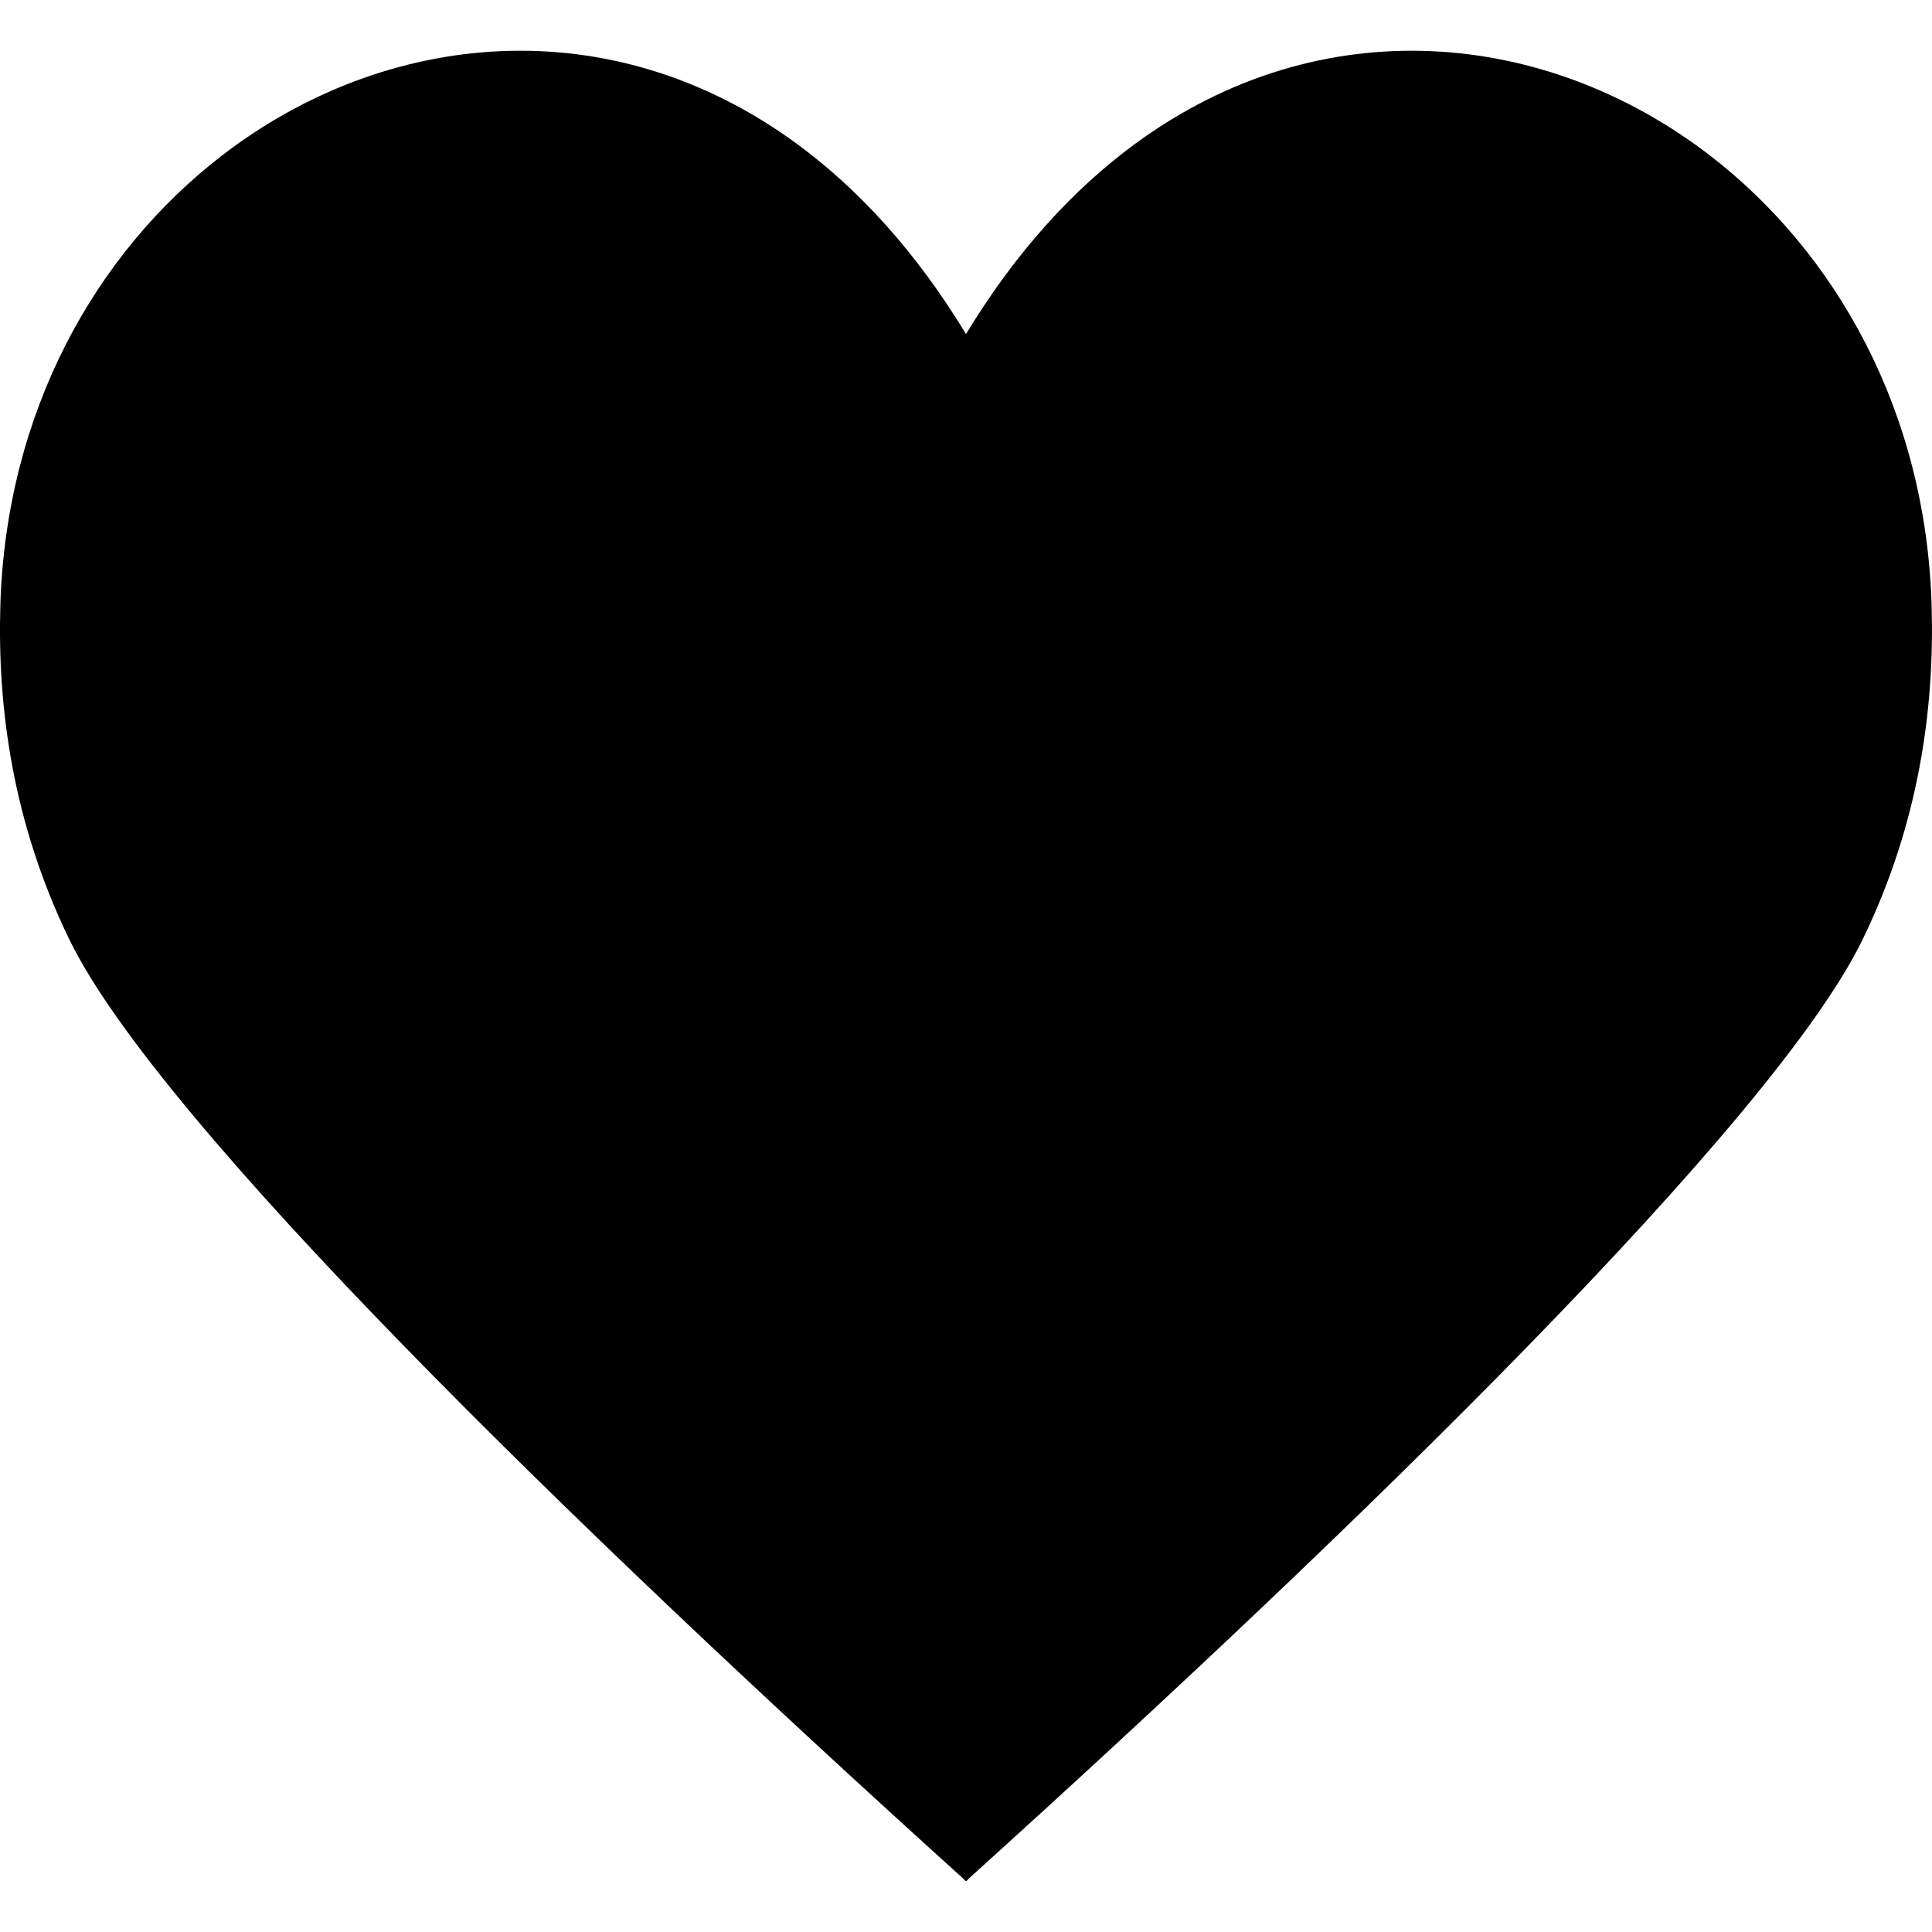
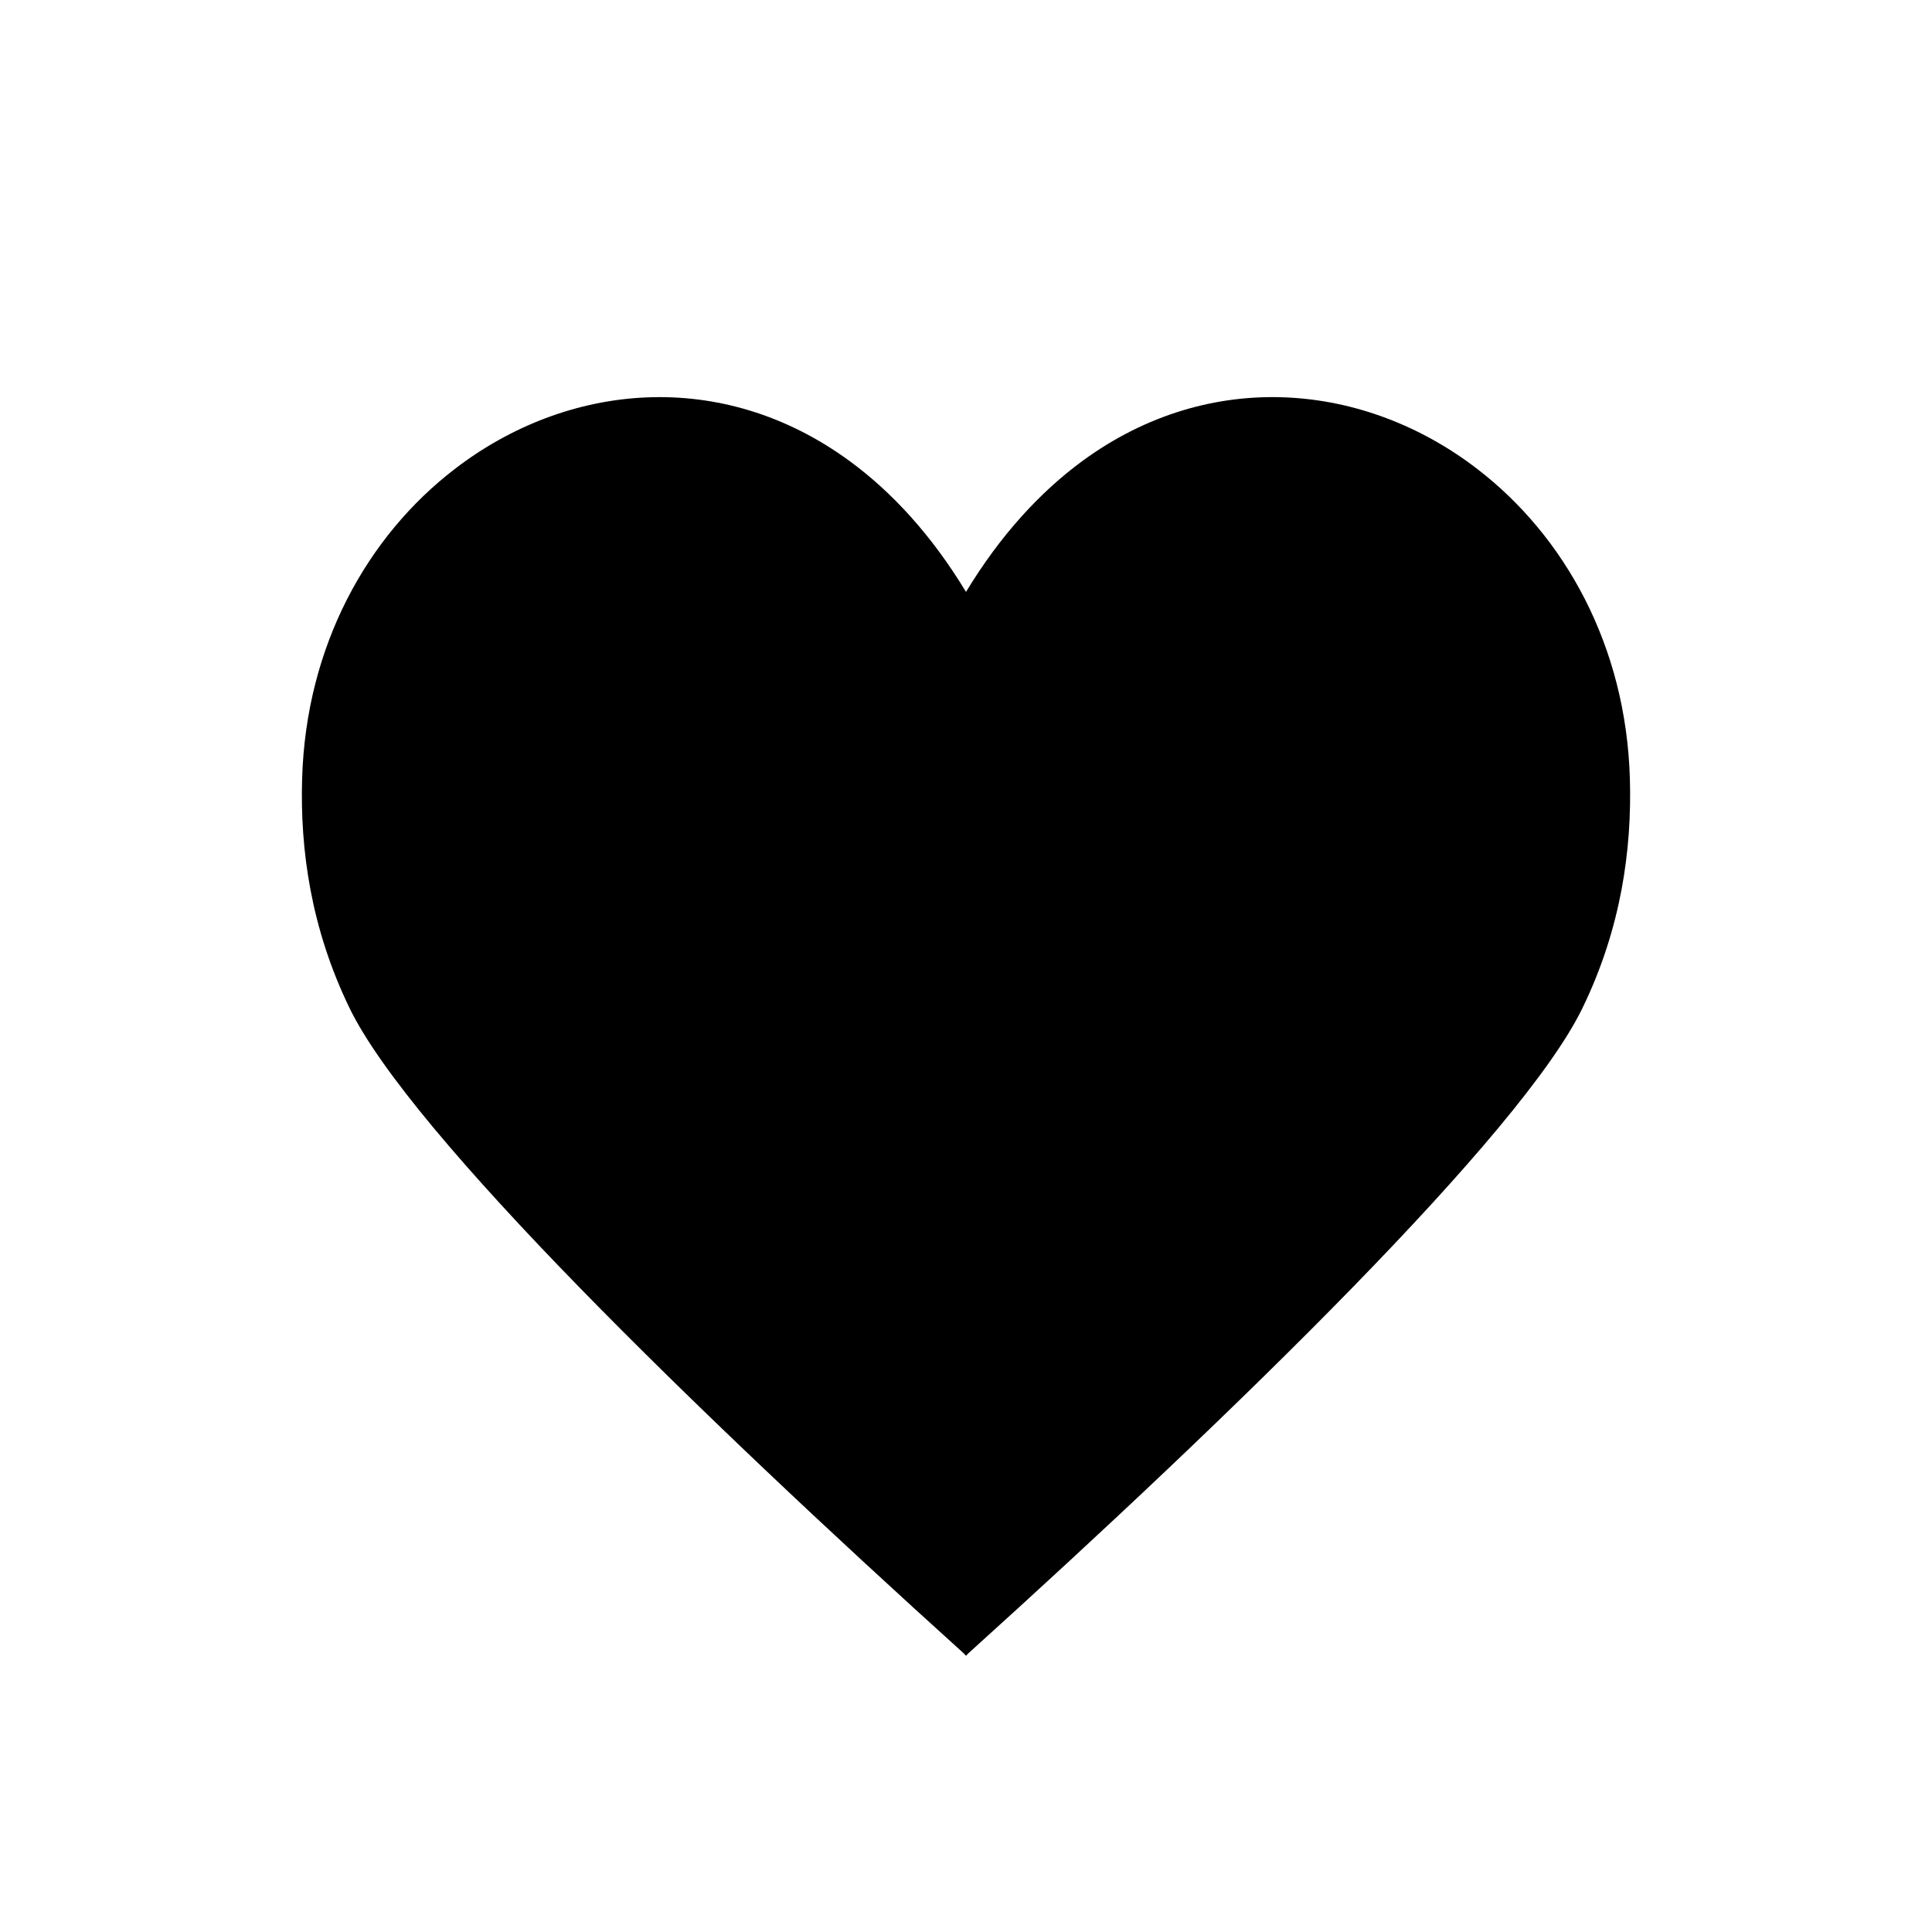
- <svg xmlns="http://www.w3.org/2000/svg" width="64" height="64" viewBox="0 0 64 64">
-   <path d="M63.988 20.07c-.185-6.42-3.152-11.695-7.352-14.926-5.399-4.15-12.841-4.92-19.031-.382-2.043 1.5-3.953 3.577-5.605 6.304-1.654-2.728-3.562-4.805-5.606-6.304C20.204.224 12.763.993 7.363 5.144 3.163 8.374.196 13.65.011 20.07c-.099 3.41.421 7.219 2.291 11.061 2.941 6.044 16.743 19.48 29.586 31.081.036.034.069.072.105.106l.007-.006.006.006c.036-.034.069-.072.105-.106 12.843-11.601 26.645-25.037 29.586-31.081 1.87-3.842 2.39-7.651 2.291-11.061z" />
+ <svg xmlns="http://www.w3.org/2000/svg" width="32" height="32" viewBox="0 0 32 32">
+   <path d="M26.996 12.898c-.064-2.207-1.084-4.021-2.527-5.13-1.856-1.428-4.415-1.69-6.542-.132-.702.516-1.359 1.23-1.927 2.168-.568-.938-1.224-1.652-1.927-2.167-2.127-1.559-4.685-1.297-6.542.132-1.444 1.109-2.463 2.923-2.527 5.13-.035 1.172.145 2.48.788 3.803 1.01 2.077 5.755 6.695 10.171 10.683l.035.038.002-.002.002.002.036-.038c4.415-3.987 9.159-8.605 10.17-10.683.644-1.323.822-2.632.788-3.804z" />
</svg>
